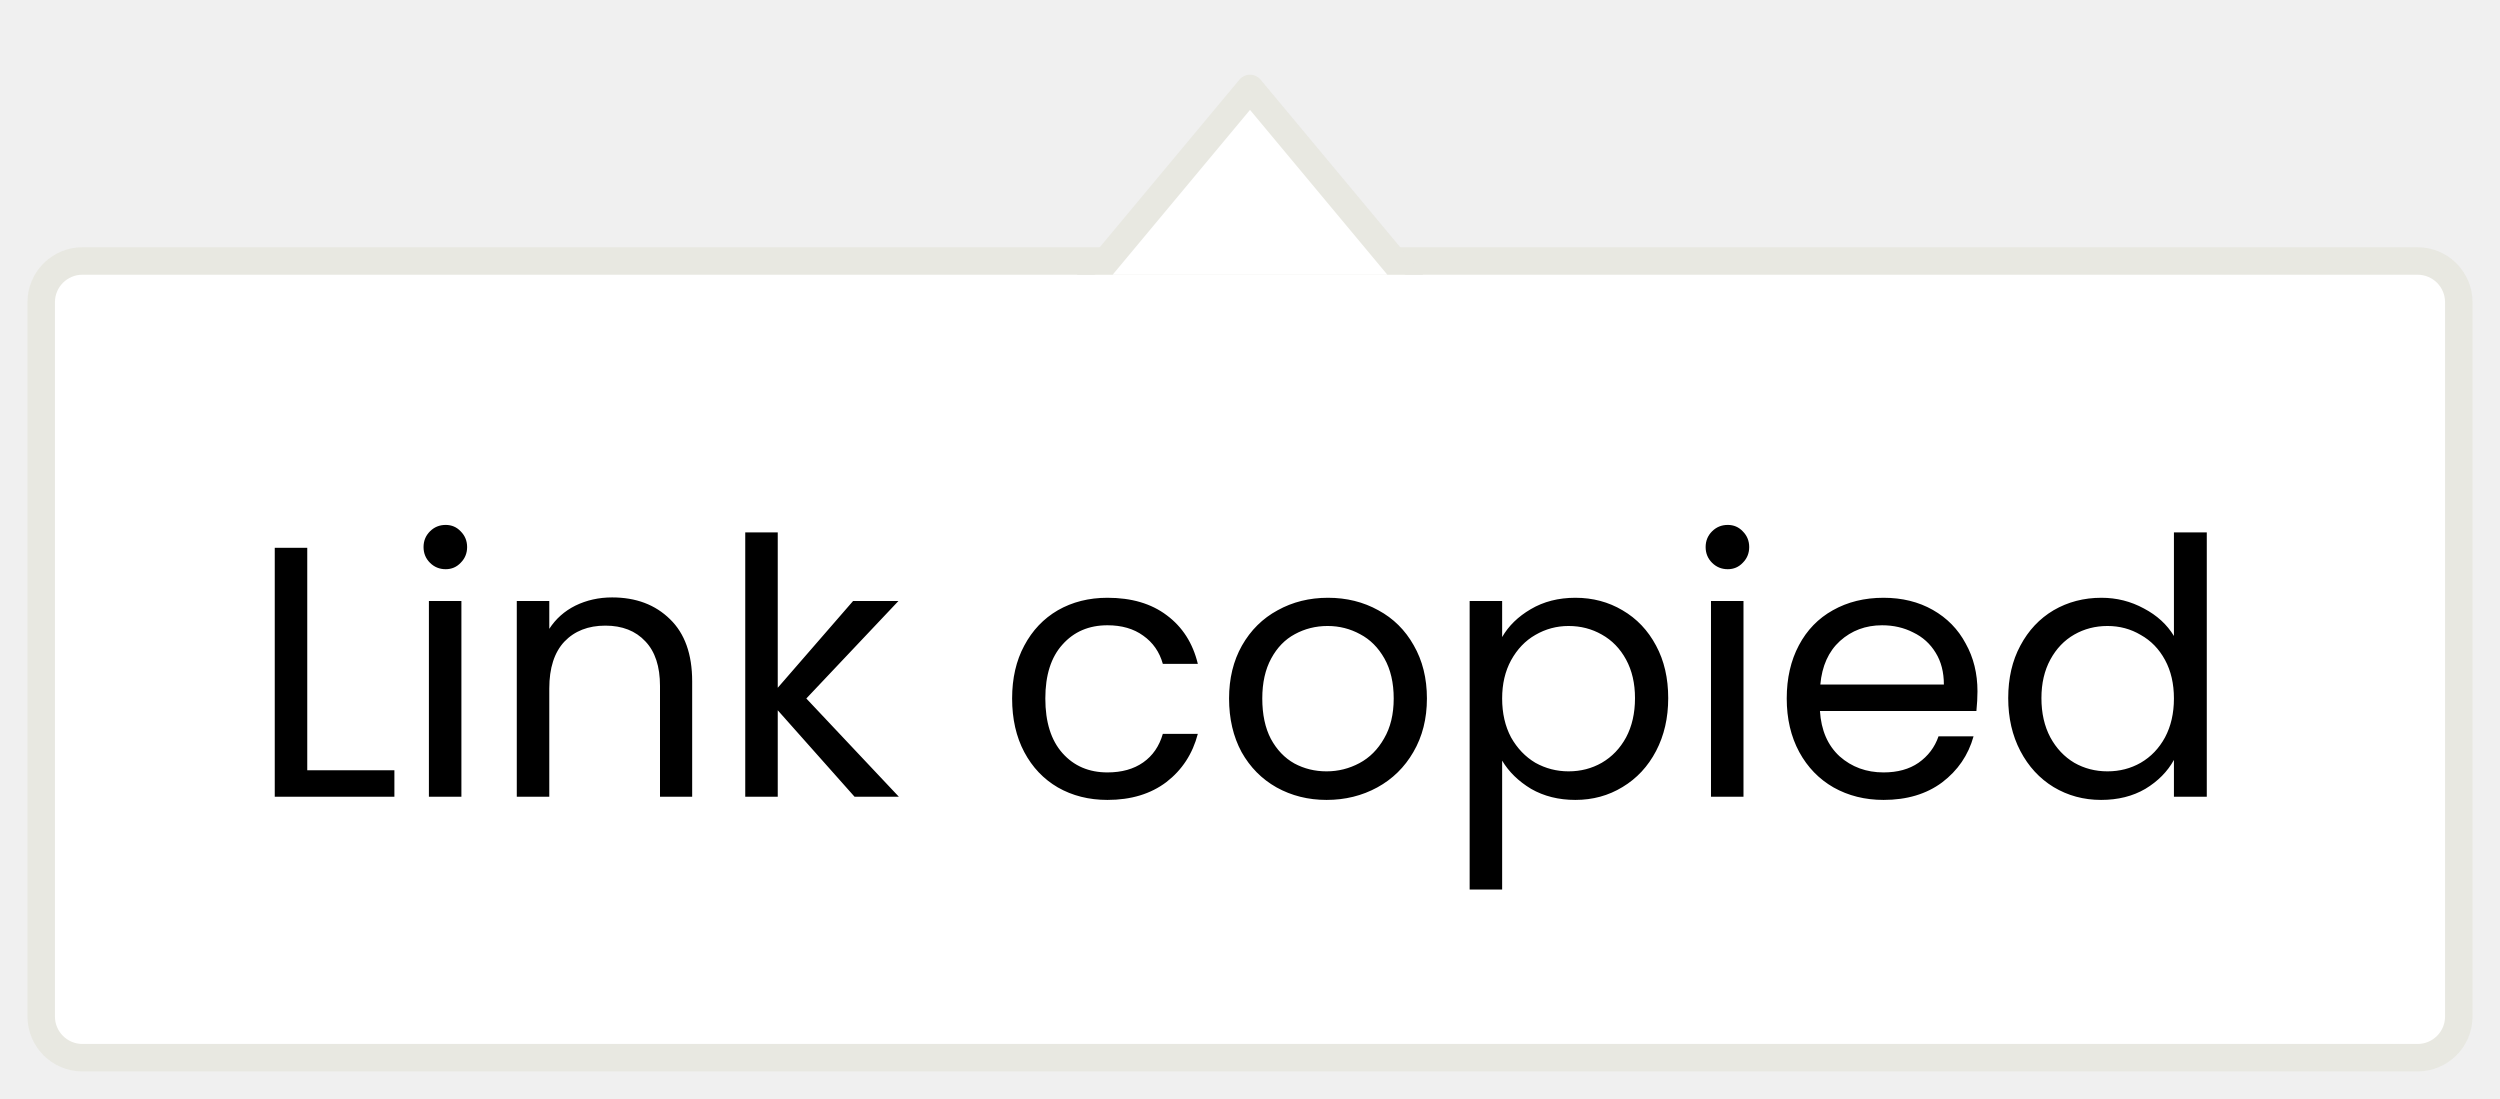
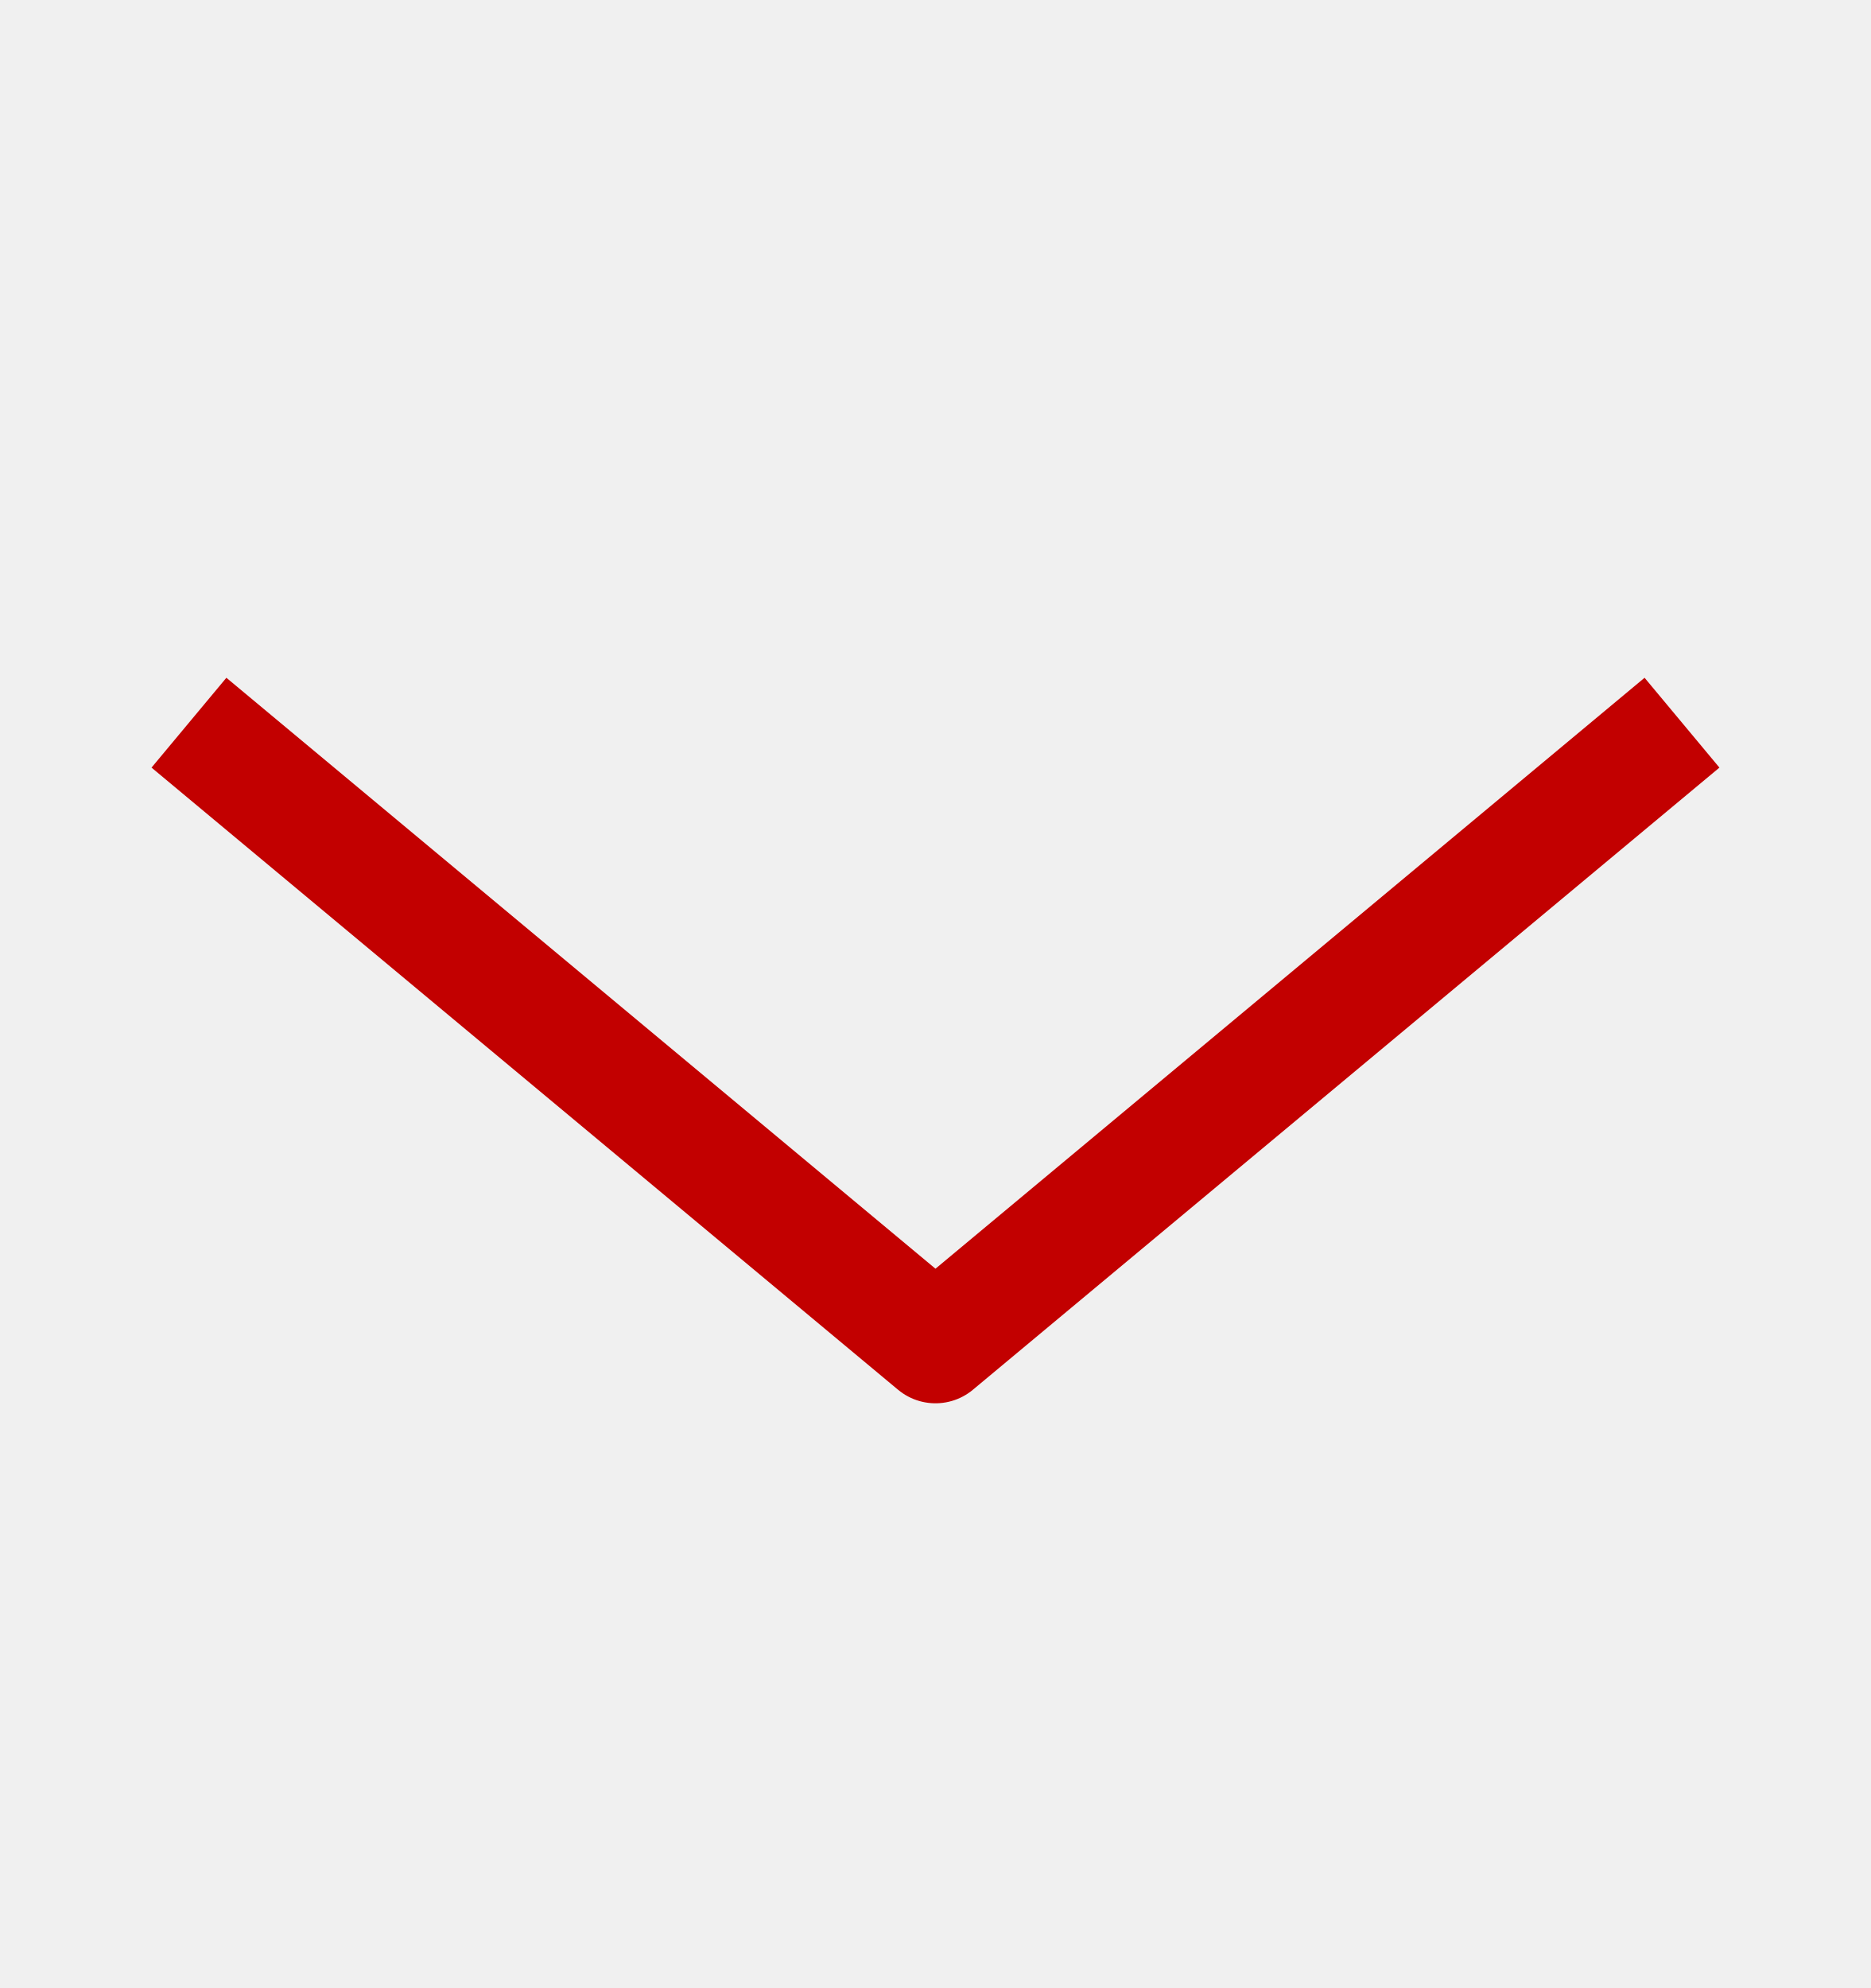
- <svg xmlns="http://www.w3.org/2000/svg" width="91" height="40" viewBox="0 0 91 40" fill="none">
-   <rect x="1.5" y="9.5" width="88" height="29" rx="1.5" fill="white" />
-   <path d="M11.184 28.038H14.356V29H10.001V19.939H11.184V28.038ZM16.223 20.719C15.998 20.719 15.807 20.641 15.651 20.485C15.495 20.329 15.417 20.138 15.417 19.913C15.417 19.688 15.495 19.497 15.651 19.341C15.807 19.185 15.998 19.107 16.223 19.107C16.44 19.107 16.622 19.185 16.769 19.341C16.925 19.497 17.003 19.688 17.003 19.913C17.003 20.138 16.925 20.329 16.769 20.485C16.622 20.641 16.44 20.719 16.223 20.719ZM16.795 21.876V29H15.612V21.876H16.795ZM22.282 21.746C23.149 21.746 23.851 22.01 24.389 22.539C24.926 23.059 25.195 23.813 25.195 24.801V29H24.024V24.97C24.024 24.259 23.847 23.718 23.491 23.345C23.136 22.964 22.651 22.773 22.035 22.773C21.412 22.773 20.913 22.968 20.541 23.358C20.177 23.748 19.994 24.316 19.994 25.061V29H18.811V21.876H19.994V22.89C20.229 22.526 20.545 22.244 20.944 22.045C21.351 21.846 21.797 21.746 22.282 21.746ZM31.105 29L28.31 25.854V29H27.127V19.38H28.31V25.035L31.053 21.876H32.704L29.35 25.425L32.717 29H31.105ZM36.841 25.425C36.841 24.688 36.989 24.047 37.283 23.501C37.578 22.946 37.985 22.517 38.505 22.214C39.034 21.911 39.636 21.759 40.312 21.759C41.188 21.759 41.907 21.971 42.47 22.396C43.042 22.821 43.419 23.41 43.601 24.164H42.327C42.206 23.731 41.968 23.388 41.612 23.137C41.266 22.886 40.832 22.76 40.312 22.76C39.636 22.76 39.09 22.994 38.674 23.462C38.258 23.921 38.05 24.576 38.05 25.425C38.05 26.283 38.258 26.946 38.674 27.414C39.09 27.882 39.636 28.116 40.312 28.116C40.832 28.116 41.266 27.995 41.612 27.752C41.959 27.509 42.197 27.163 42.327 26.712H43.601C43.411 27.44 43.029 28.025 42.457 28.467C41.885 28.9 41.17 29.117 40.312 29.117C39.636 29.117 39.034 28.965 38.505 28.662C37.985 28.359 37.578 27.93 37.283 27.375C36.989 26.82 36.841 26.17 36.841 25.425ZM48.287 29.117C47.619 29.117 47.013 28.965 46.467 28.662C45.929 28.359 45.505 27.93 45.193 27.375C44.889 26.812 44.738 26.162 44.738 25.425C44.738 24.697 44.894 24.056 45.206 23.501C45.526 22.938 45.96 22.509 46.506 22.214C47.052 21.911 47.663 21.759 48.339 21.759C49.015 21.759 49.626 21.911 50.172 22.214C50.718 22.509 51.147 22.933 51.459 23.488C51.779 24.043 51.94 24.688 51.94 25.425C51.94 26.162 51.775 26.812 51.446 27.375C51.125 27.93 50.687 28.359 50.133 28.662C49.578 28.965 48.963 29.117 48.287 29.117ZM48.287 28.077C48.711 28.077 49.11 27.977 49.483 27.778C49.855 27.579 50.154 27.28 50.38 26.881C50.614 26.482 50.731 25.997 50.731 25.425C50.731 24.853 50.618 24.368 50.393 23.969C50.167 23.57 49.873 23.276 49.509 23.085C49.145 22.886 48.75 22.786 48.326 22.786C47.892 22.786 47.494 22.886 47.13 23.085C46.774 23.276 46.488 23.57 46.272 23.969C46.055 24.368 45.947 24.853 45.947 25.425C45.947 26.006 46.051 26.495 46.259 26.894C46.475 27.293 46.761 27.592 47.117 27.791C47.472 27.982 47.862 28.077 48.287 28.077ZM54.678 23.189C54.912 22.782 55.259 22.444 55.718 22.175C56.186 21.898 56.728 21.759 57.343 21.759C57.976 21.759 58.548 21.911 59.059 22.214C59.579 22.517 59.986 22.946 60.281 23.501C60.576 24.047 60.723 24.684 60.723 25.412C60.723 26.131 60.576 26.773 60.281 27.336C59.986 27.899 59.579 28.337 59.059 28.649C58.548 28.961 57.976 29.117 57.343 29.117C56.736 29.117 56.199 28.983 55.731 28.714C55.272 28.437 54.921 28.094 54.678 27.687V32.38H53.495V21.876H54.678V23.189ZM59.514 25.412C59.514 24.875 59.406 24.407 59.189 24.008C58.972 23.609 58.678 23.306 58.305 23.098C57.941 22.89 57.538 22.786 57.096 22.786C56.663 22.786 56.26 22.894 55.887 23.111C55.523 23.319 55.228 23.627 55.003 24.034C54.786 24.433 54.678 24.896 54.678 25.425C54.678 25.962 54.786 26.435 55.003 26.842C55.228 27.241 55.523 27.548 55.887 27.765C56.26 27.973 56.663 28.077 57.096 28.077C57.538 28.077 57.941 27.973 58.305 27.765C58.678 27.548 58.972 27.241 59.189 26.842C59.406 26.435 59.514 25.958 59.514 25.412ZM62.891 20.719C62.666 20.719 62.475 20.641 62.319 20.485C62.163 20.329 62.085 20.138 62.085 19.913C62.085 19.688 62.163 19.497 62.319 19.341C62.475 19.185 62.666 19.107 62.891 19.107C63.108 19.107 63.29 19.185 63.437 19.341C63.593 19.497 63.671 19.688 63.671 19.913C63.671 20.138 63.593 20.329 63.437 20.485C63.29 20.641 63.108 20.719 62.891 20.719ZM63.463 21.876V29H62.28V21.876H63.463ZM71.98 25.165C71.98 25.39 71.966 25.629 71.941 25.88H66.246C66.29 26.582 66.528 27.132 66.962 27.531C67.403 27.921 67.936 28.116 68.561 28.116C69.072 28.116 69.496 27.999 69.835 27.765C70.181 27.522 70.424 27.202 70.562 26.803H71.837C71.646 27.488 71.264 28.047 70.692 28.48C70.121 28.905 69.41 29.117 68.561 29.117C67.885 29.117 67.278 28.965 66.74 28.662C66.212 28.359 65.796 27.93 65.493 27.375C65.189 26.812 65.037 26.162 65.037 25.425C65.037 24.688 65.185 24.043 65.48 23.488C65.774 22.933 66.186 22.509 66.715 22.214C67.252 21.911 67.867 21.759 68.561 21.759C69.237 21.759 69.835 21.906 70.355 22.201C70.874 22.496 71.273 22.903 71.55 23.423C71.837 23.934 71.98 24.515 71.98 25.165ZM70.757 24.918C70.757 24.467 70.658 24.082 70.459 23.761C70.259 23.432 69.986 23.185 69.639 23.02C69.302 22.847 68.924 22.76 68.508 22.76C67.91 22.76 67.399 22.951 66.975 23.332C66.558 23.713 66.32 24.242 66.26 24.918H70.757ZM73.099 25.412C73.099 24.684 73.246 24.047 73.541 23.501C73.836 22.946 74.239 22.517 74.75 22.214C75.27 21.911 75.851 21.759 76.492 21.759C77.047 21.759 77.562 21.889 78.039 22.149C78.516 22.4 78.88 22.734 79.131 23.15V19.38H80.327V29H79.131V27.661C78.897 28.086 78.55 28.437 78.091 28.714C77.632 28.983 77.094 29.117 76.479 29.117C75.846 29.117 75.27 28.961 74.75 28.649C74.239 28.337 73.836 27.899 73.541 27.336C73.246 26.773 73.099 26.131 73.099 25.412ZM79.131 25.425C79.131 24.888 79.023 24.42 78.806 24.021C78.589 23.622 78.295 23.319 77.922 23.111C77.558 22.894 77.155 22.786 76.713 22.786C76.271 22.786 75.868 22.89 75.504 23.098C75.14 23.306 74.85 23.609 74.633 24.008C74.416 24.407 74.308 24.875 74.308 25.412C74.308 25.958 74.416 26.435 74.633 26.842C74.85 27.241 75.14 27.548 75.504 27.765C75.868 27.973 76.271 28.077 76.713 28.077C77.155 28.077 77.558 27.973 77.922 27.765C78.295 27.548 78.589 27.241 78.806 26.842C79.023 26.435 79.131 25.962 79.131 25.425Z" fill="black" />
-   <rect x="1.5" y="9.5" width="88" height="29" rx="1.5" stroke="#E8E8E1" />
-   <g clip-path="url(#clip0_1896_19142)">
-     <path d="M40.5 10.5H39.432L40.116 9.68L45.116 3.68L45.5 3.219L45.884 3.68L50.884 9.68L51.568 10.5H50.5H40.5Z" fill="white" stroke="#E8E8E1" stroke-linejoin="round" />
-   </g>
-   <defs>
-     <clipPath id="clip0_1896_19142">
-       <rect width="87" height="8" fill="white" transform="matrix(1 0 0 -1 2 10)" />
-     </clipPath>
-   </defs>
+ <svg xmlns="http://www.w3.org/2000/svg" width="16" height="17" viewBox="0 0 16 17" fill="none">
+   <path d="M2 6.5L8 11.5L14 6.5" stroke="#C20000" stroke-linecap="square" stroke-linejoin="round" />
</svg>
